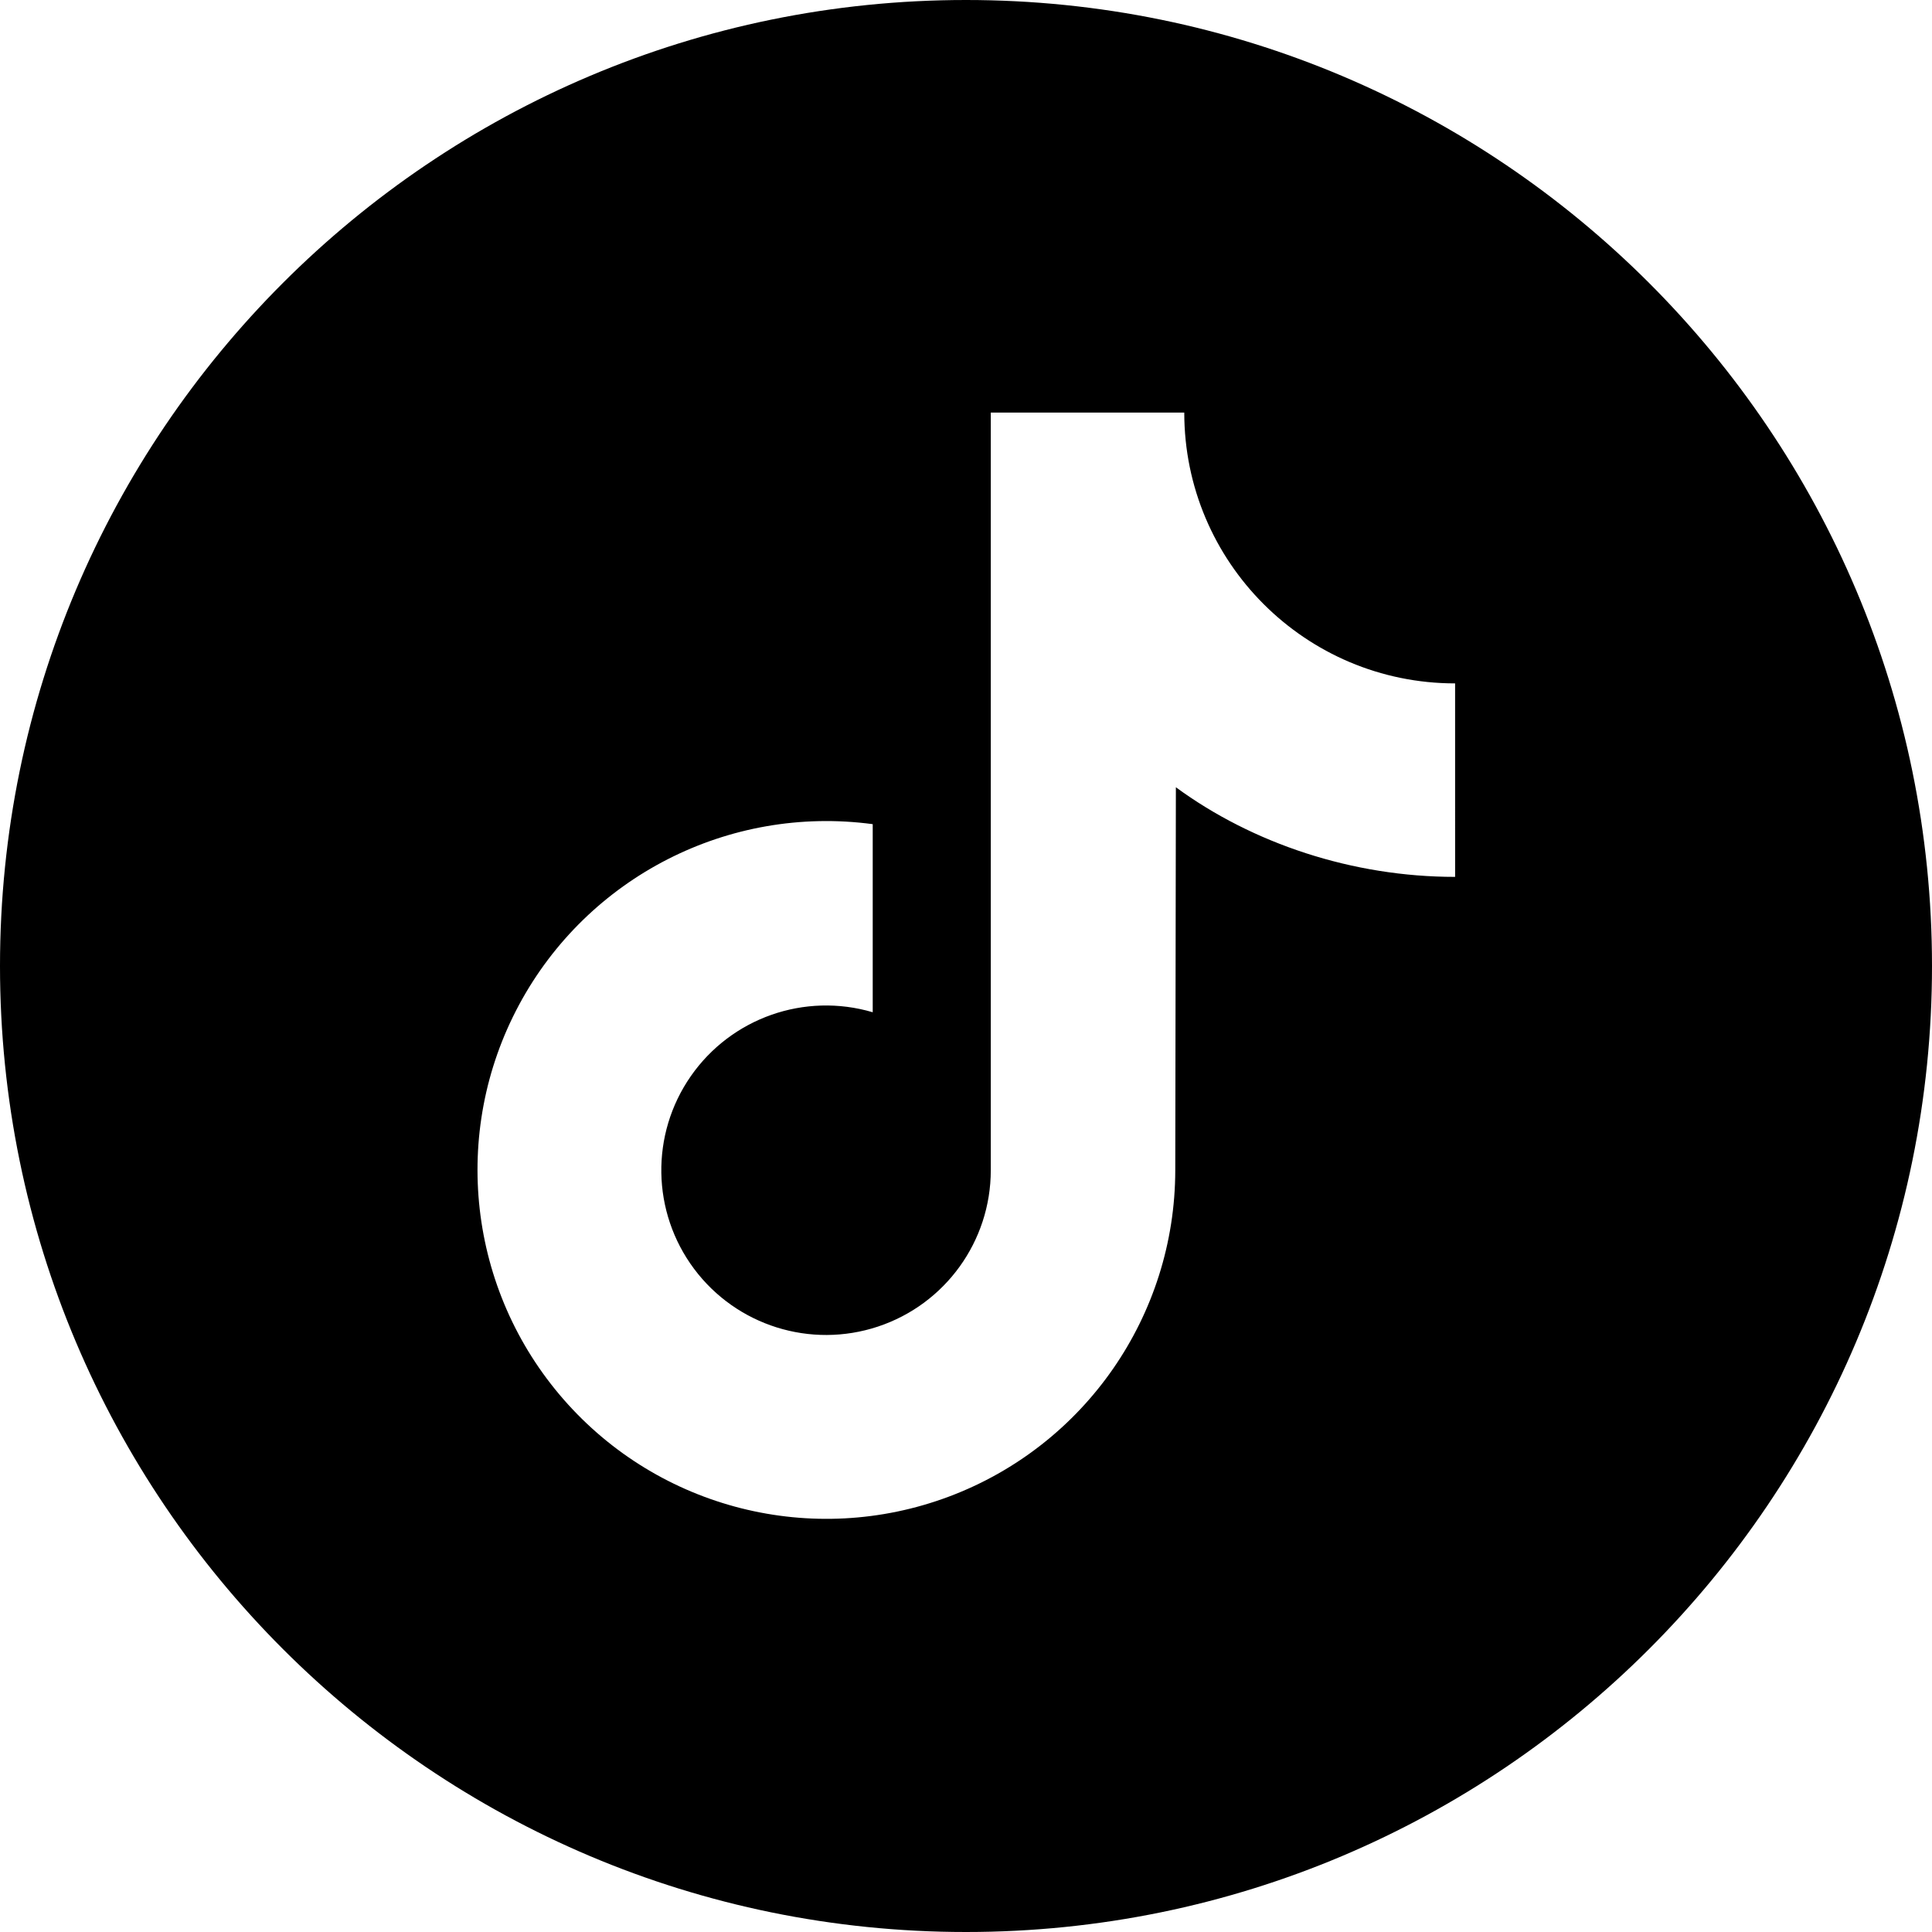
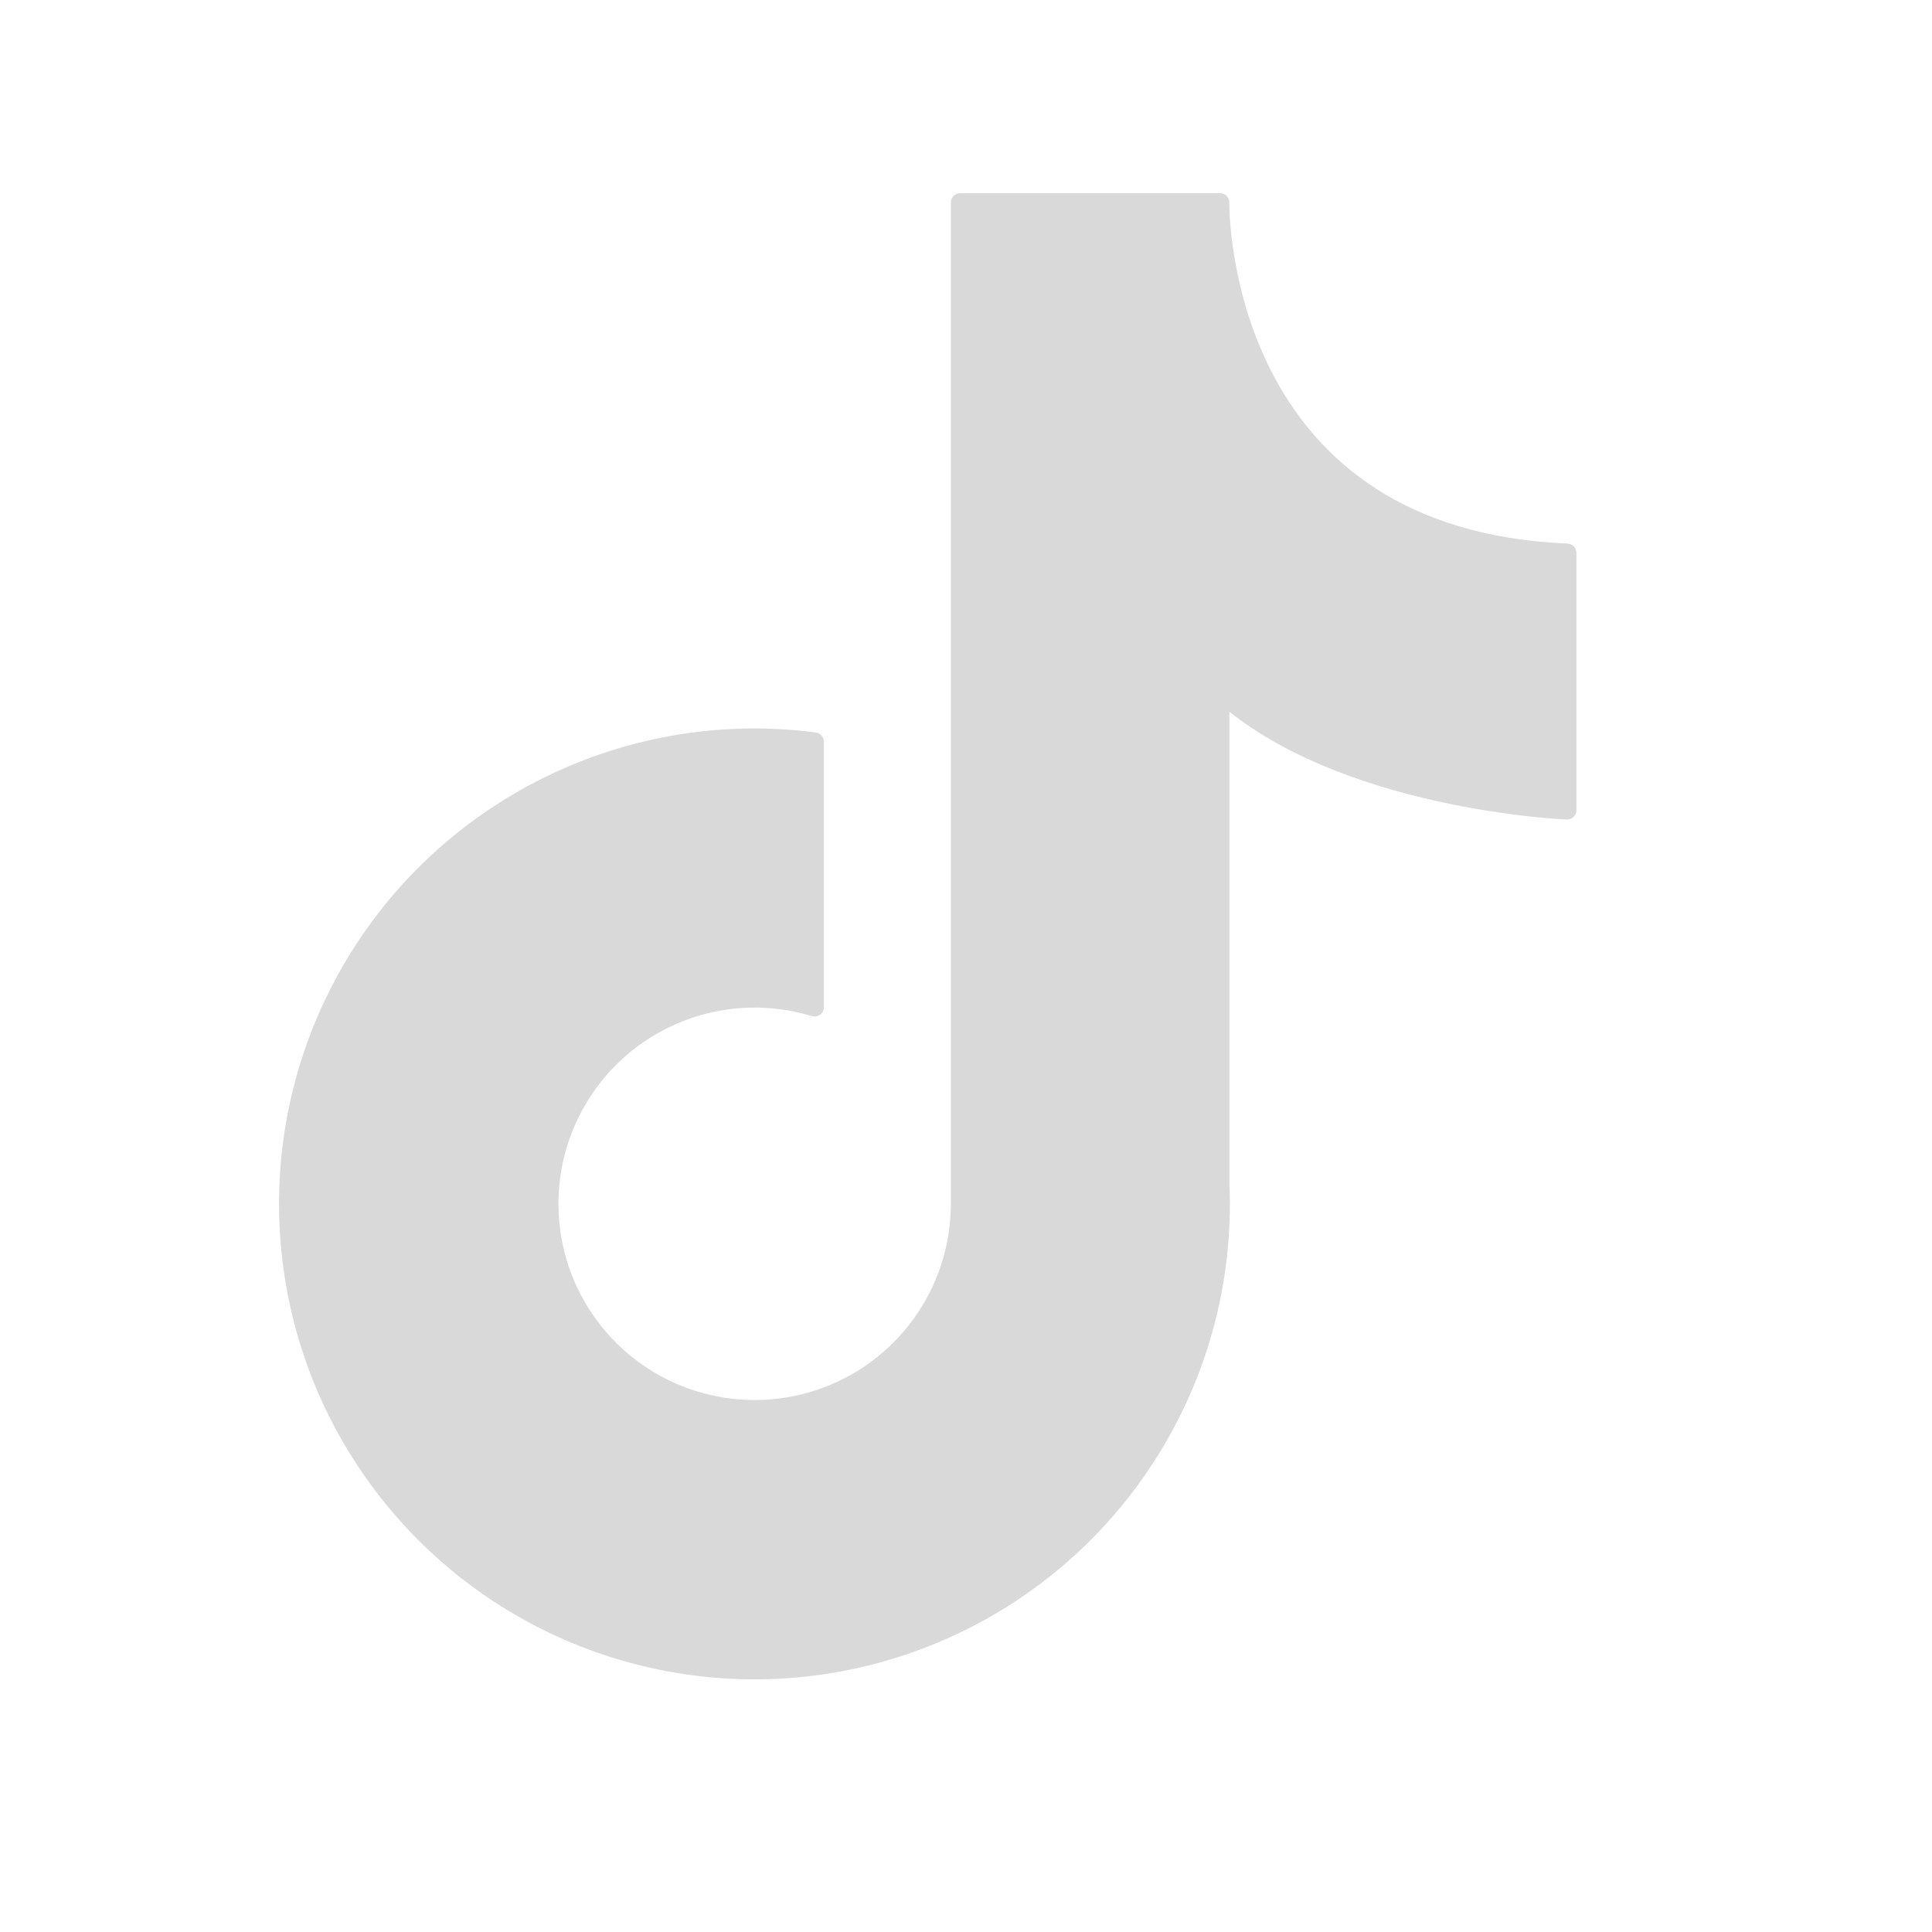
- <svg xmlns="http://www.w3.org/2000/svg" data-name="Layer 1" id="Layer_1" viewBox="0 0 512 512">
-   <path d="M256,0C114.615,0,0,114.615,0,256S114.615,512,256,512,512,397.385,512,256,397.385,0,256,0ZM385.62,232.382c-27.184,0-53.634-8.822-74-23.75l-.162,101.5a92.457,92.457,0,1,1-80.178-91.721v49.845a43.657,43.657,0,1,0,31.288,41.876V109.333h51.275a71.773,71.773,0,0,0,71.774,71.773Z" />
+ <svg xmlns="http://www.w3.org/2000/svg" id="Apple" viewBox="0 0 512 512">
+   <defs>
+     <style>.cls-1{fill:#d9d9d9;stroke:#d9d9d9;stroke-linejoin:round;stroke-width:5px;}</style>
+   </defs>
+   <path class="cls-1" d="M415.27,214.69V146.55c-89.08-3.75-91.89-84.69-92-92.3v-.57H254.49V319.06h0a54.5,54.5,0,1,1-38.64-52.18V196.59A123.49,123.49,0,1,0,323.43,319.06c0-1.73-.05-3.45-.12-5.16V183.22C355,212.22,415.27,214.69,415.27,214.69Z" />
</svg>
